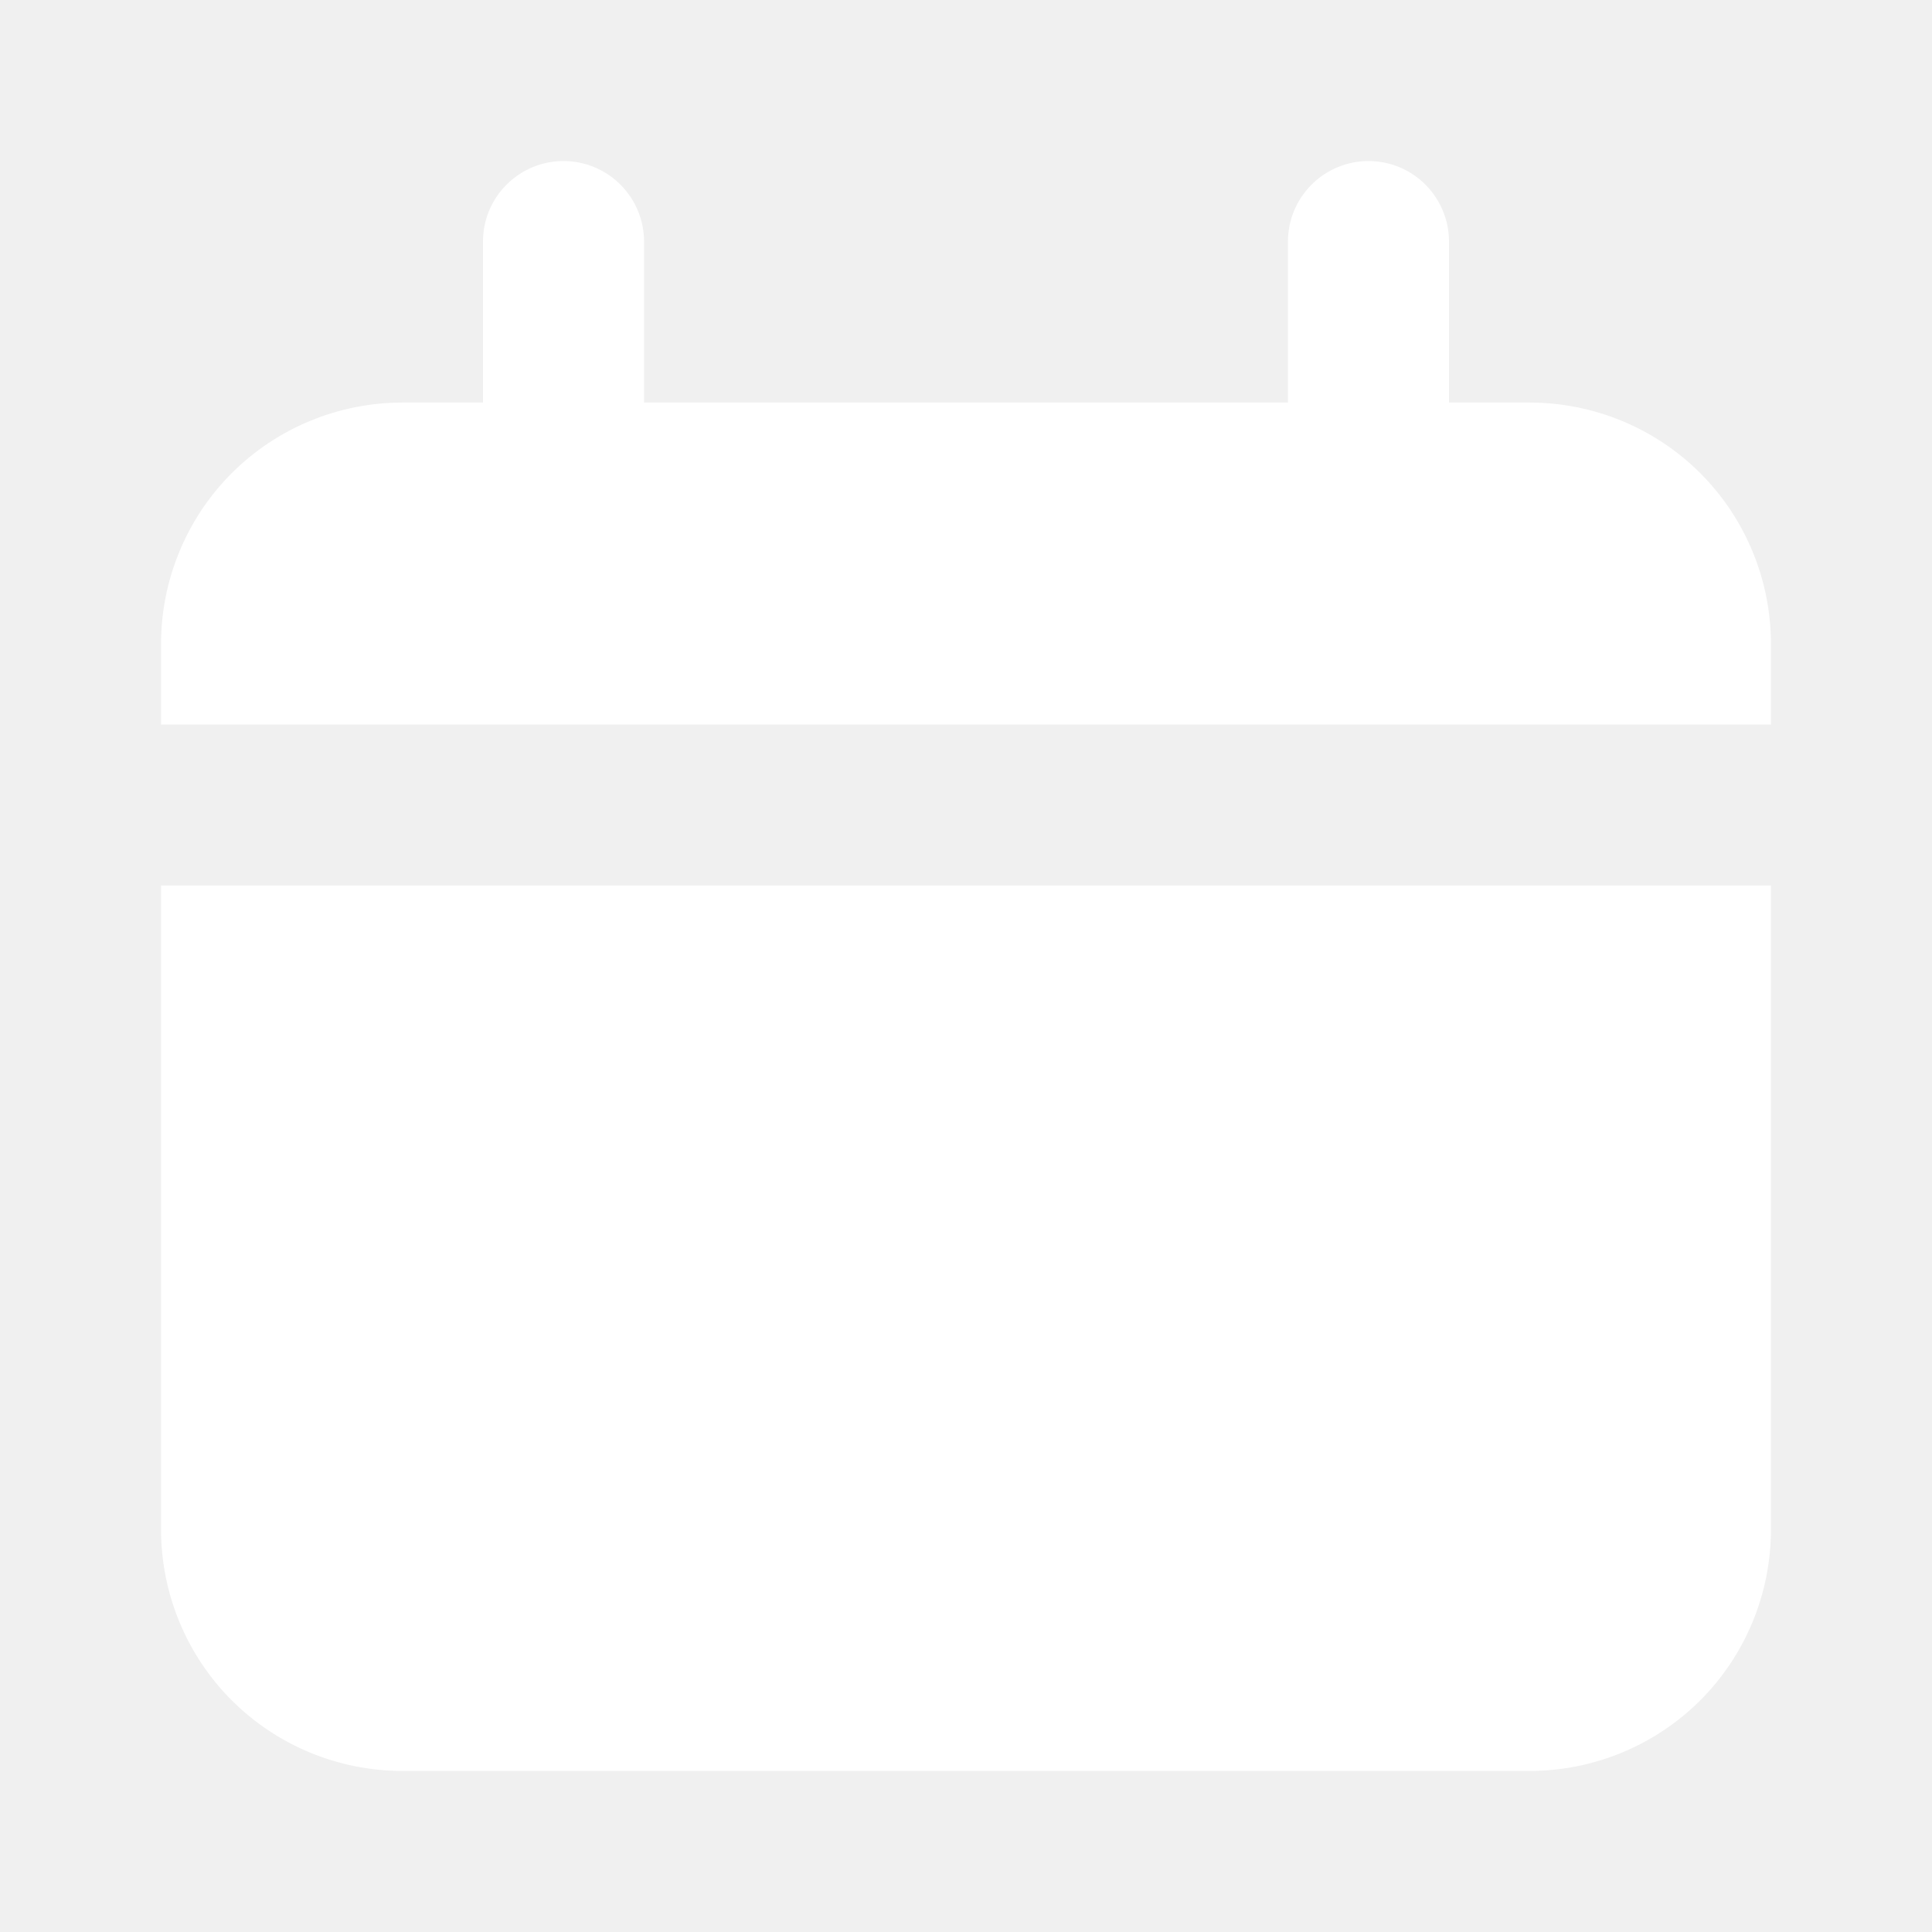
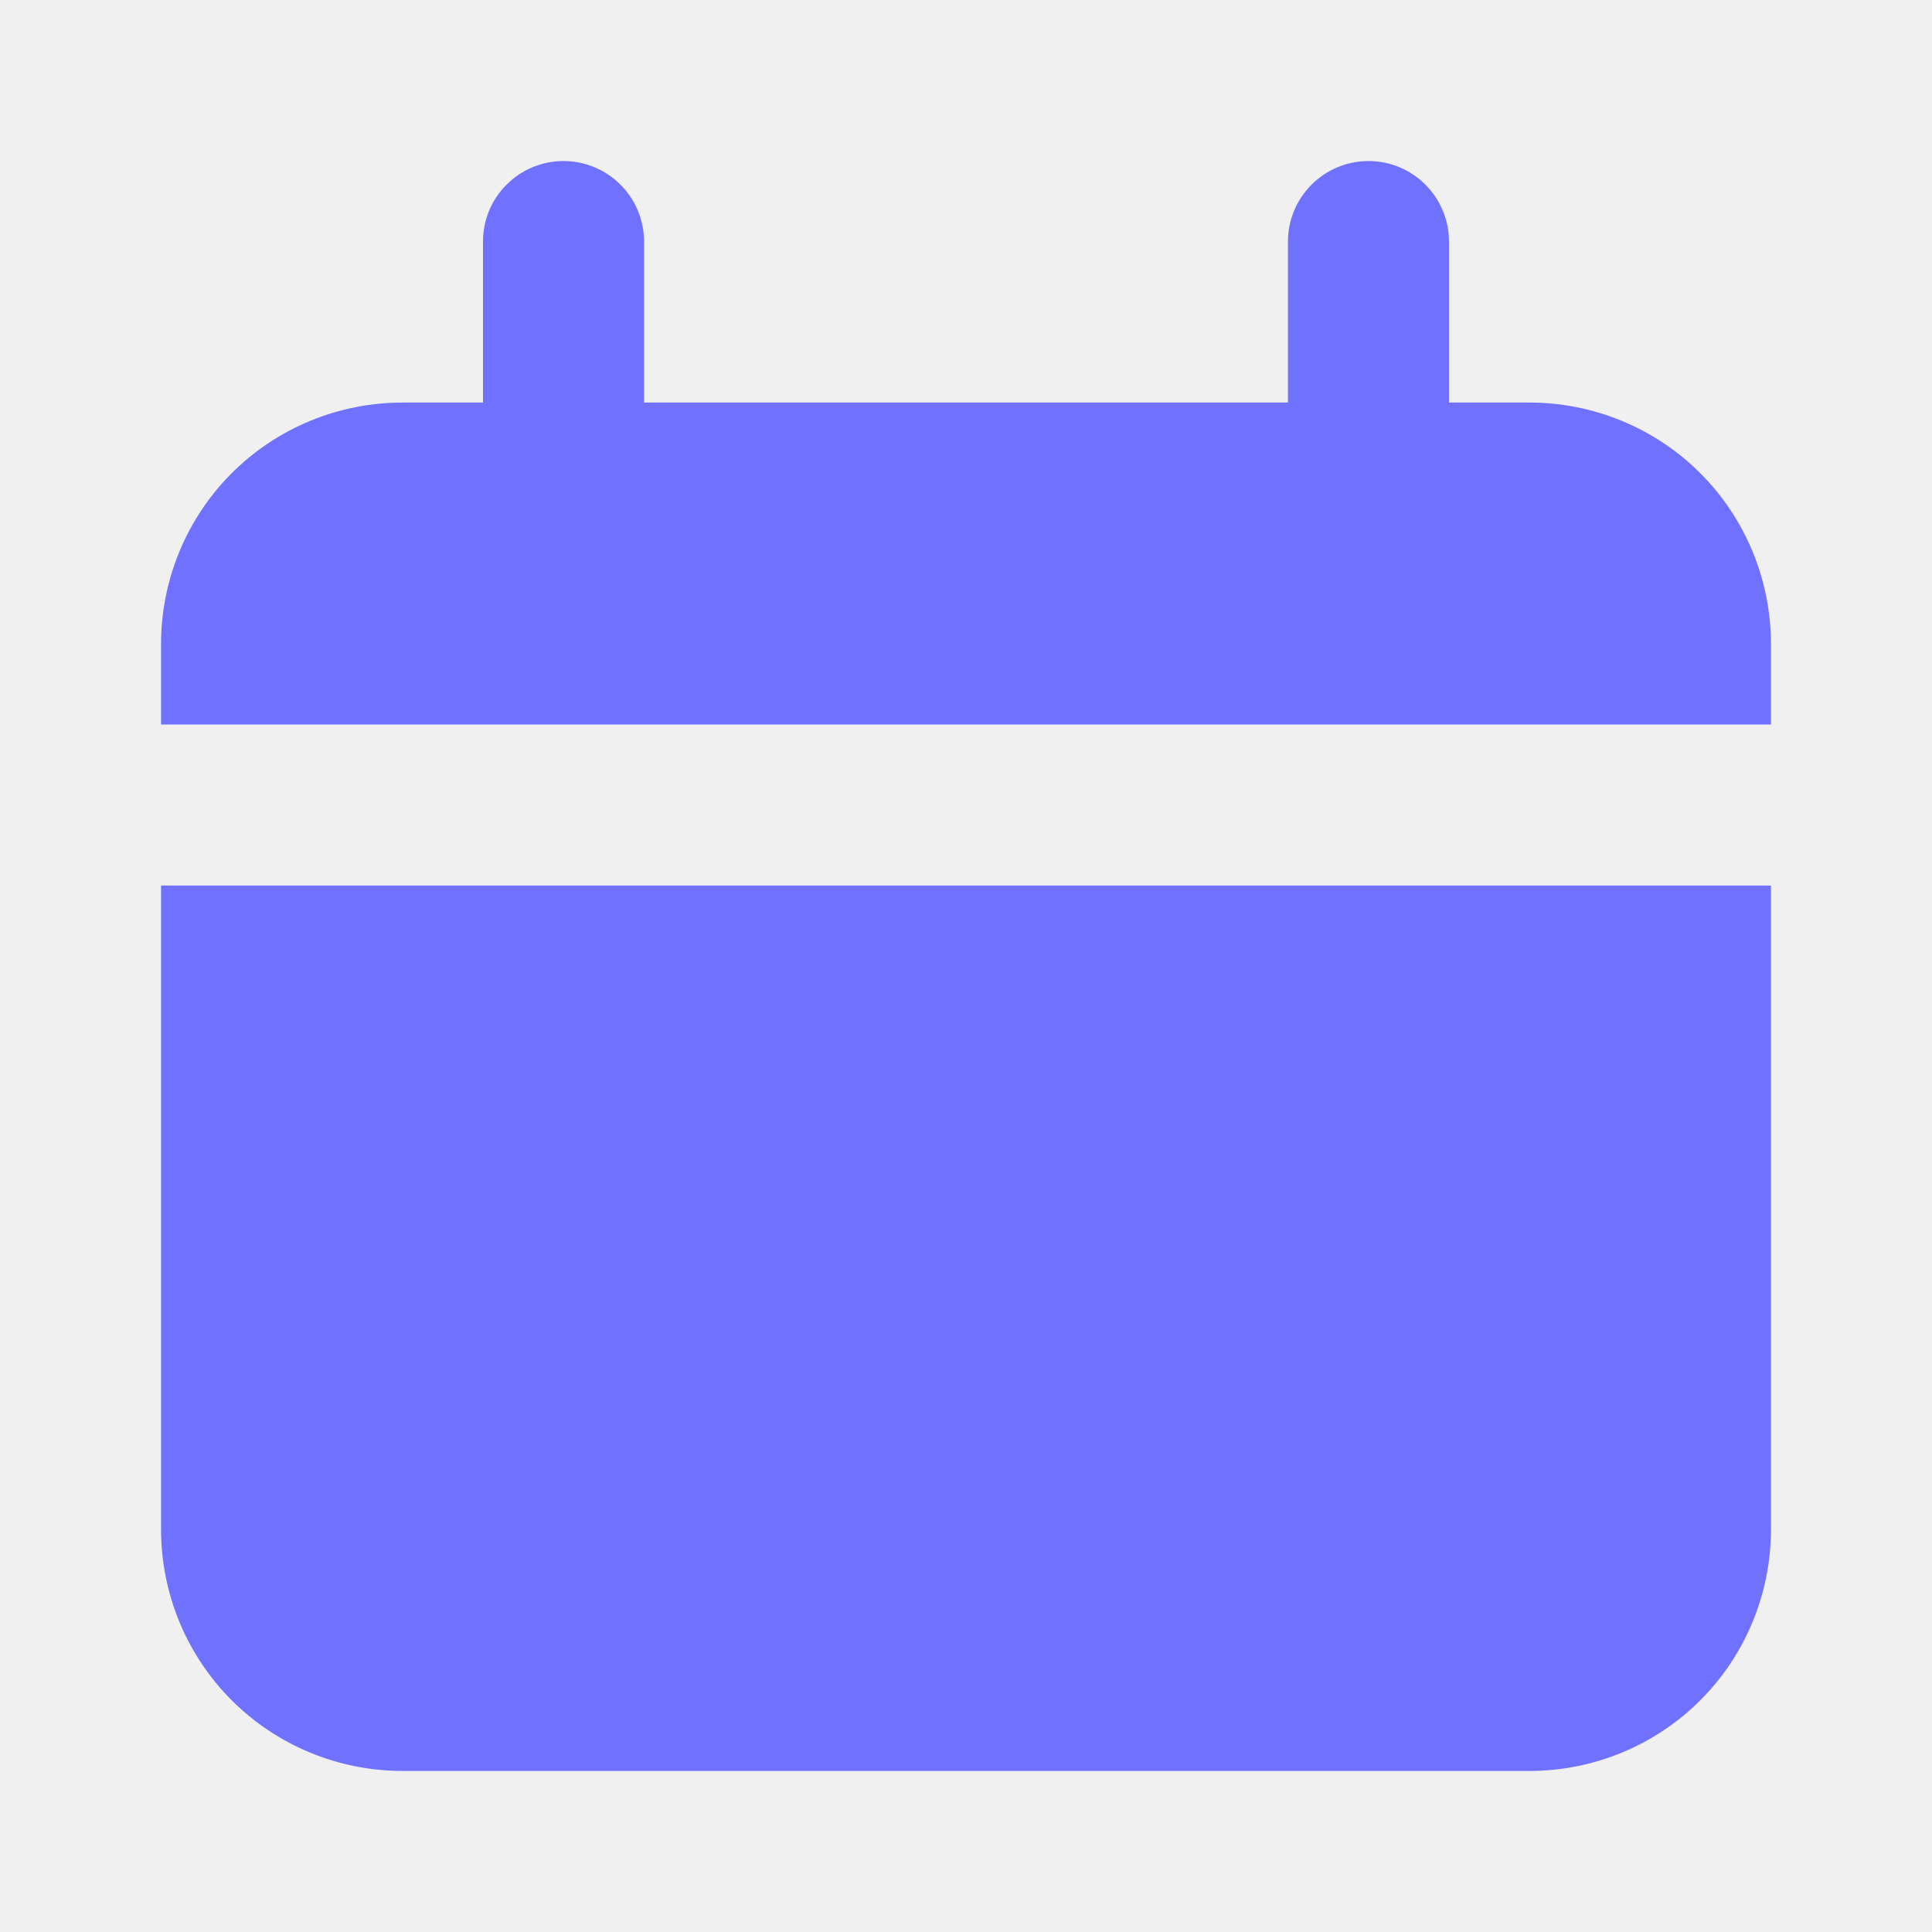
<svg xmlns="http://www.w3.org/2000/svg" width="14" height="14" viewBox="0 0 14 14" fill="none">
-   <g id="Frame">
-     <g id="Group">
-       <g id="Layer 93">
-         <path id="Vector" d="M11.083 2.917H10.5V1.75C10.5 1.595 10.438 1.447 10.329 1.338C10.22 1.228 10.071 1.167 9.917 1.167C9.762 1.167 9.614 1.228 9.504 1.338C9.395 1.447 9.333 1.595 9.333 1.75V2.917H4.667V1.75C4.667 1.595 4.605 1.447 4.496 1.338C4.386 1.228 4.238 1.167 4.083 1.167C3.929 1.167 3.78 1.228 3.671 1.338C3.561 1.447 3.5 1.595 3.5 1.75V2.917H2.917C2.453 2.917 2.007 3.101 1.679 3.429C1.351 3.757 1.167 4.203 1.167 4.667V5.25H12.833V4.667C12.833 4.203 12.649 3.757 12.321 3.429C11.993 3.101 11.547 2.917 11.083 2.917ZM1.167 11.083C1.167 11.547 1.351 11.993 1.679 12.321C2.007 12.649 2.453 12.833 2.917 12.833H11.083C11.547 12.833 11.993 12.649 12.321 12.321C12.649 11.993 12.833 11.547 12.833 11.083V6.417H1.167V11.083Z" fill="white" />
-       </g>
-     </g>
-   </g>
+   <path d="M11.083 2.917H10.5V1.75C10.5 1.595 10.438 1.447 10.329 1.338C10.22 1.228 10.071 1.167 9.917 1.167C9.762 1.167 9.614 1.228 9.504 1.338C9.395 1.447 9.333 1.595 9.333 1.75V2.917H4.667V1.75C4.667 1.595 4.605 1.447 4.496 1.338C4.386 1.228 4.238 1.167 4.083 1.167C3.929 1.167 3.78 1.228 3.671 1.338C3.561 1.447 3.5 1.595 3.5 1.75V2.917H2.917C2.453 2.917 2.007 3.101 1.679 3.429C1.351 3.757 1.167 4.203 1.167 4.667V5.25H12.833V4.667C12.833 4.203 12.649 3.757 12.321 3.429C11.993 3.101 11.547 2.917 11.083 2.917ZM1.167 11.083C1.167 11.547 1.351 11.993 1.679 12.321C2.007 12.649 2.453 12.833 2.917 12.833H11.083C11.547 12.833 11.993 12.649 12.321 12.321C12.649 11.993 12.833 11.547 12.833 11.083V6.417H1.167V11.083Z" fill="#7072FF" />
</svg>
